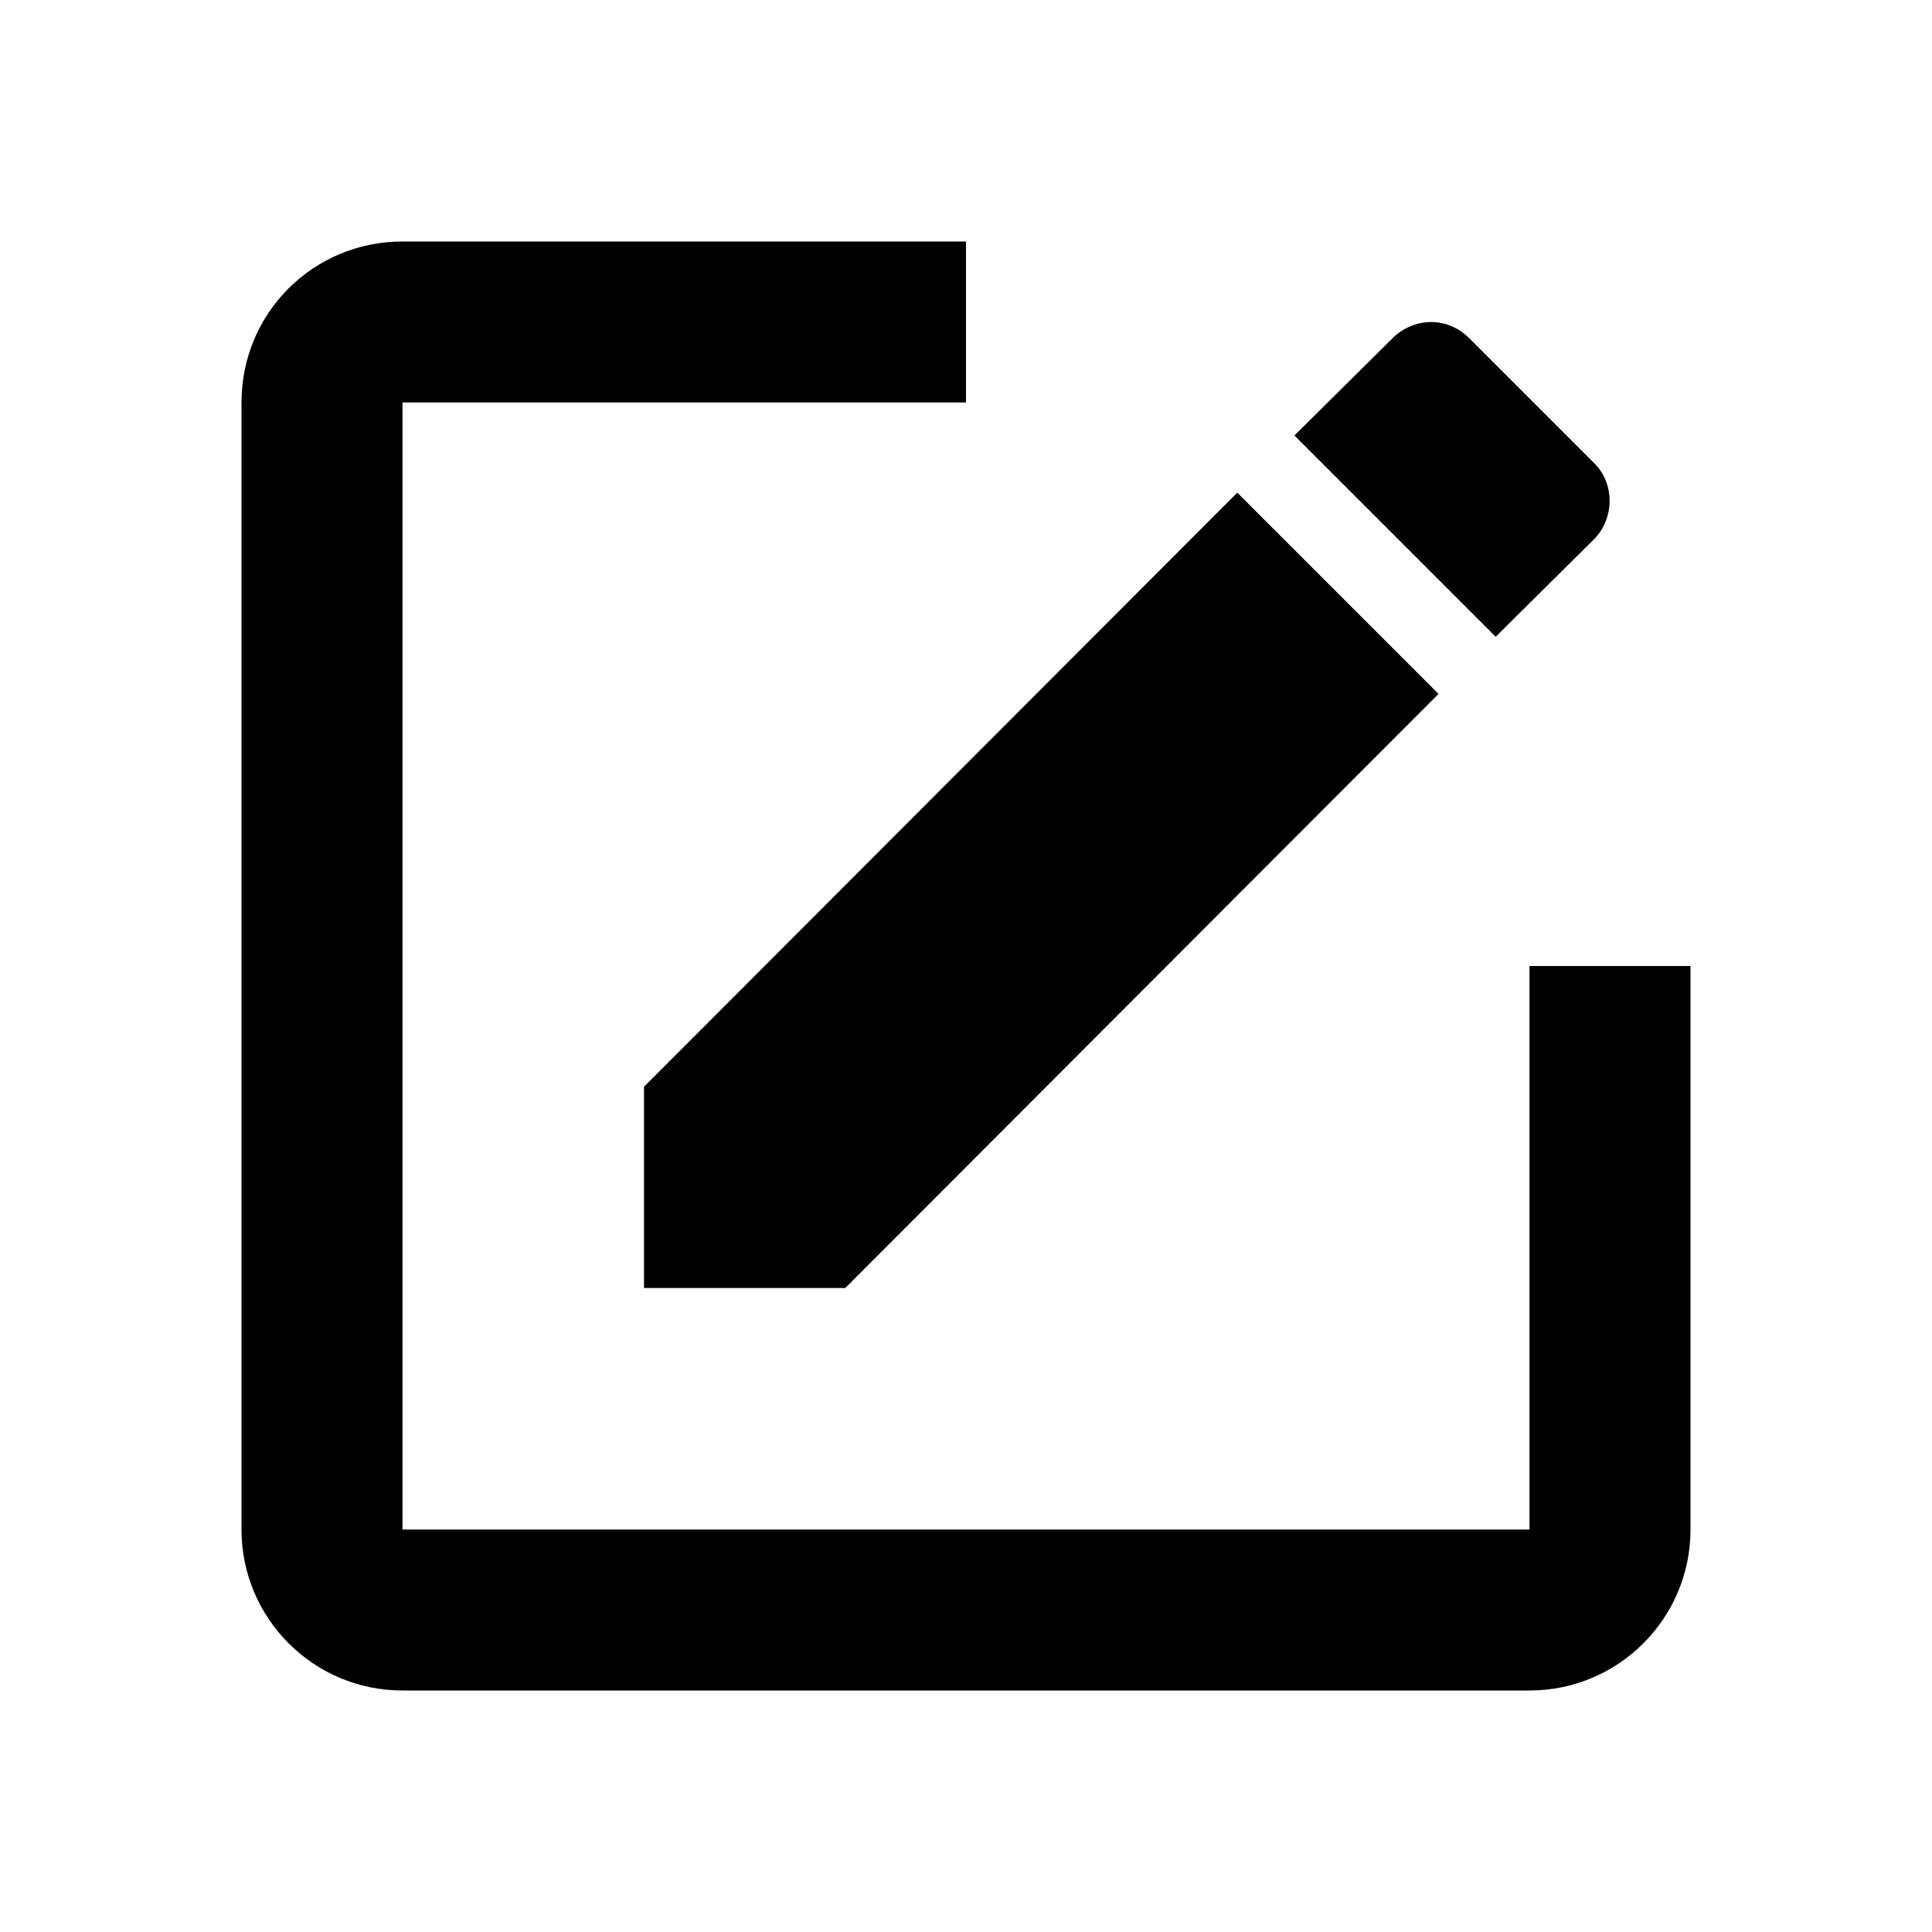
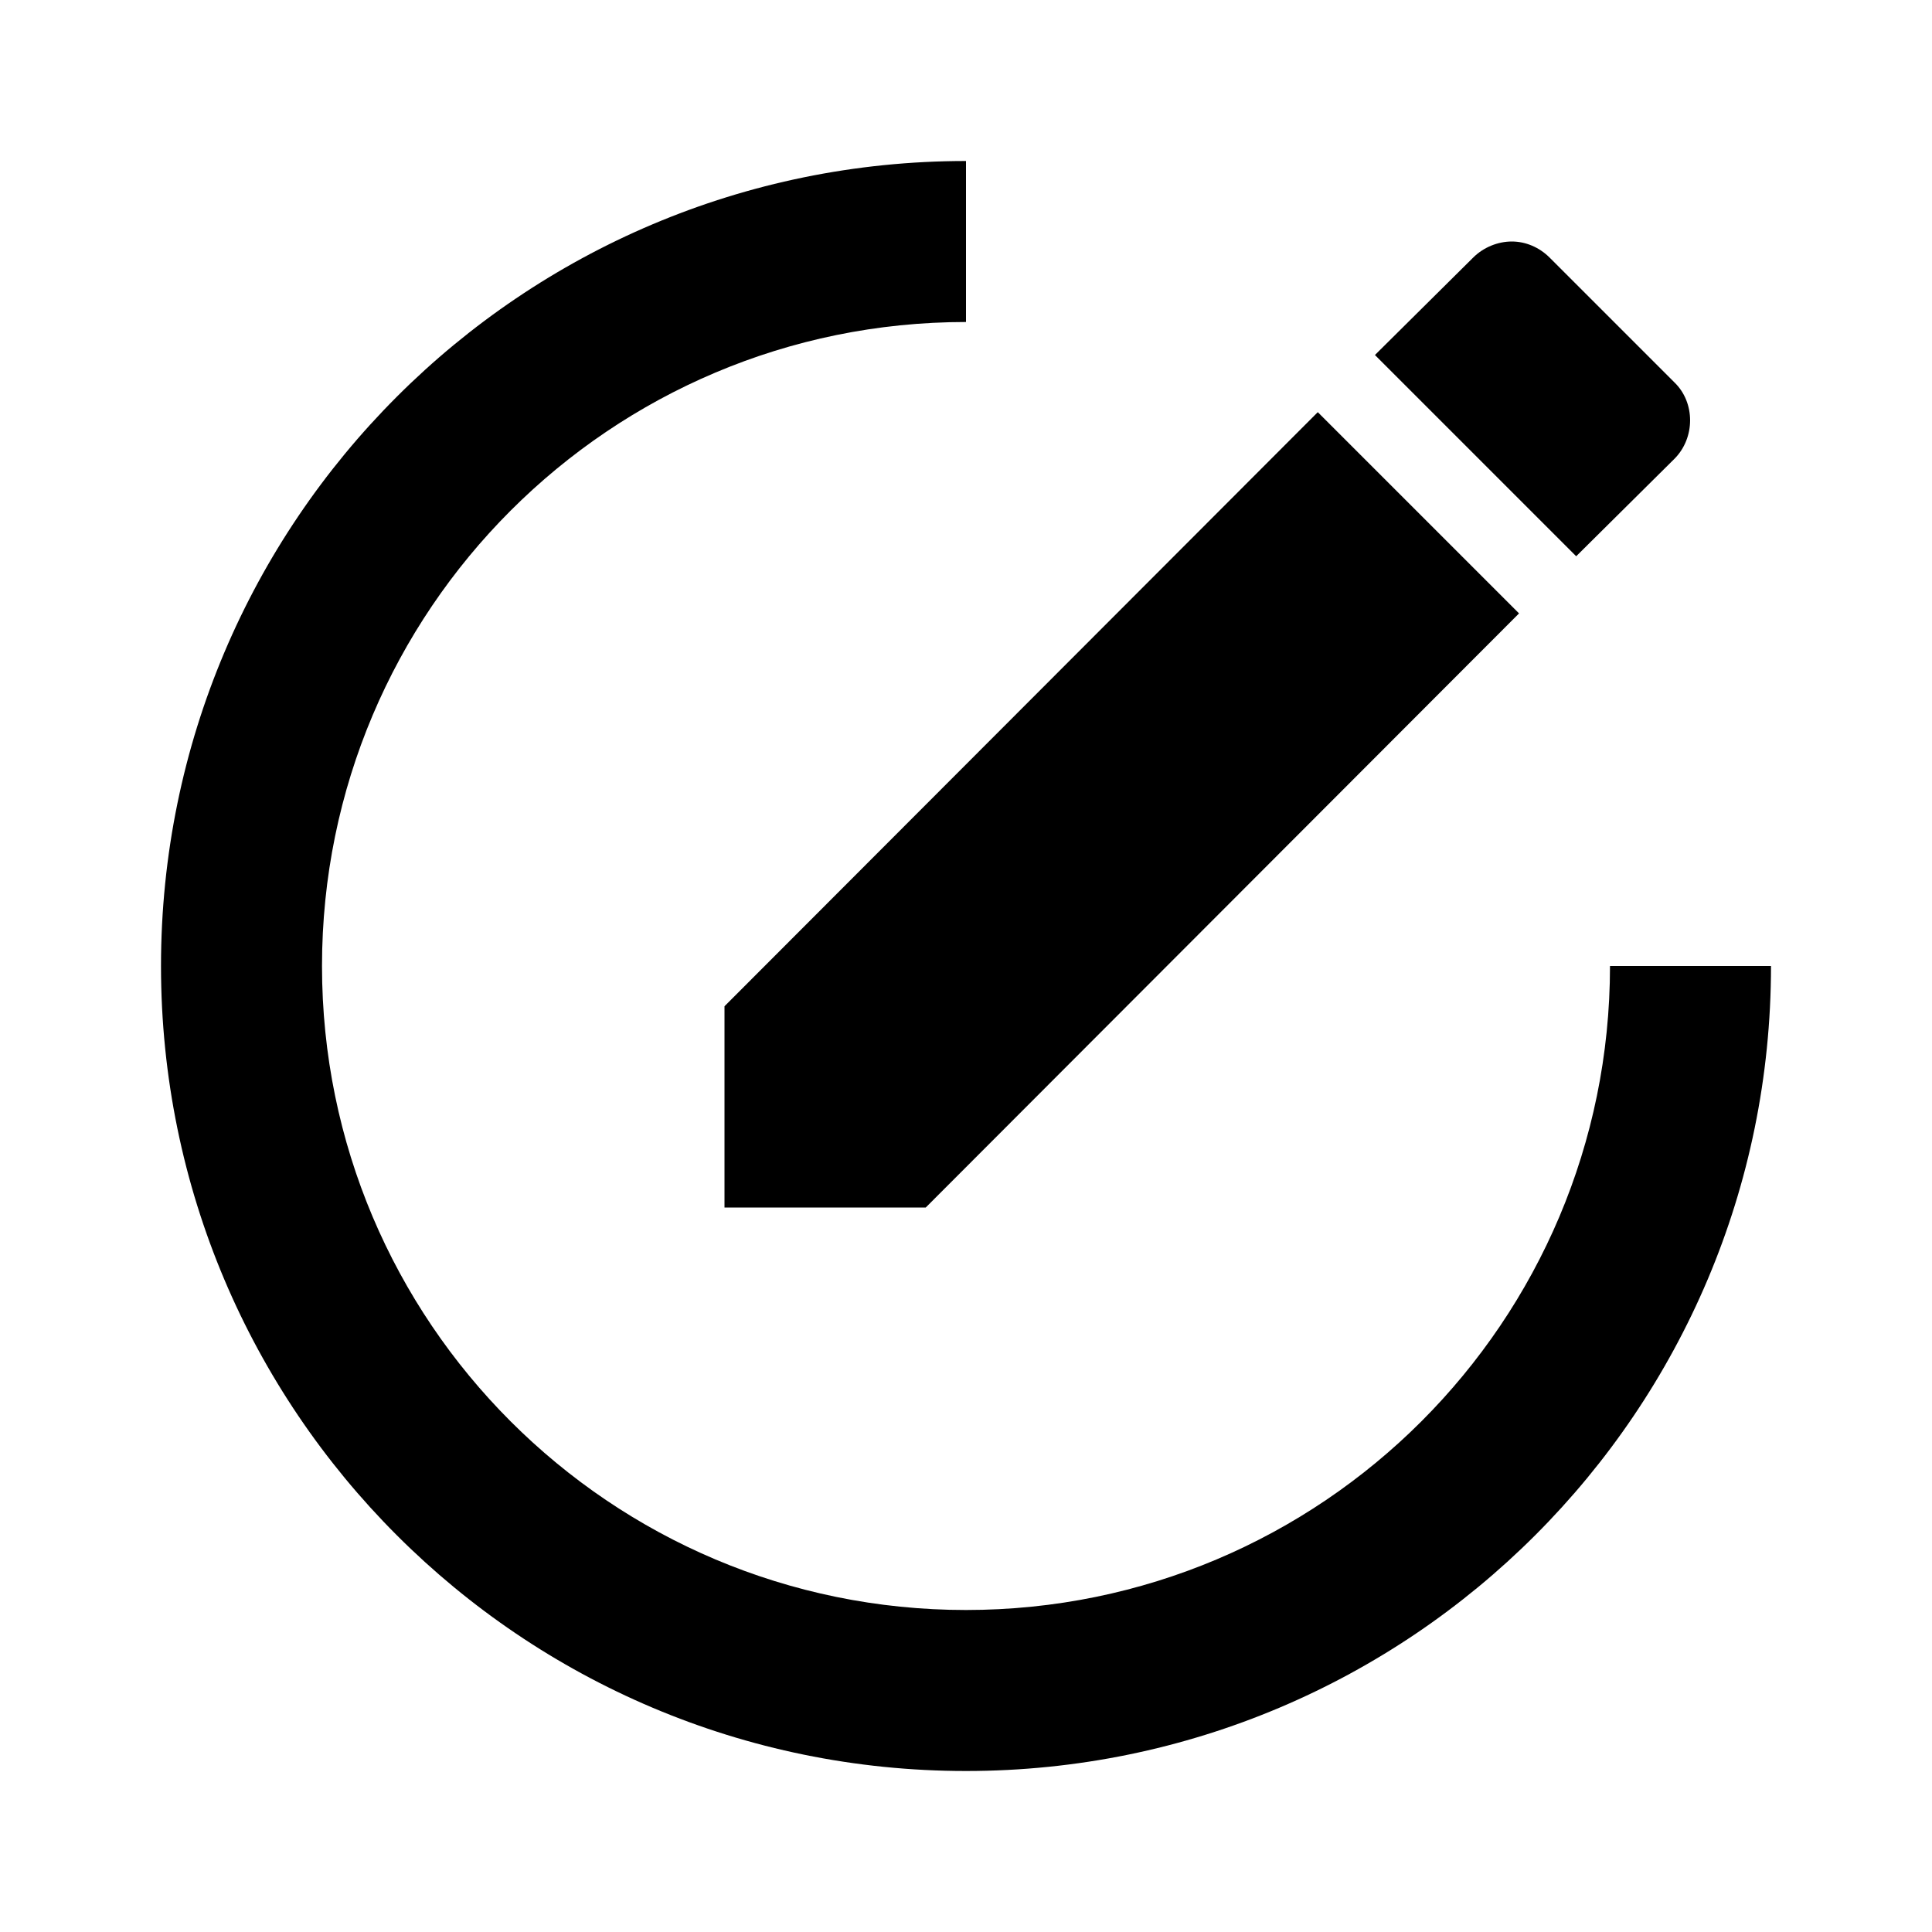
<svg xmlns="http://www.w3.org/2000/svg" version="1.1" width="24" height="24" viewBox="0 0 24 24">
-   <path d="M5,3C3.89,3 3,3.89 3,5V19A2,2 0 0,0 5,21H19A2,2 0 0,0 21,19V12H19V19H5V5H12V3H5M17.78,4C17.61,4 17.43,4.07 17.3,4.2L16.08,5.41L18.58,7.91L19.8,6.7C20.06,6.44 20.06,6 19.8,5.75L18.25,4.2C18.12,4.07 17.95,4 17.78,4M15.37,6.12L8,13.5V16H10.5L17.87,8.62L15.37,6.12Z" />
+   <path d="M12,2A10,10 0 0,0 2,12A10,10 0 0,0 12,22A10,10 0 0,0 22,12H20A8,8 0 0,1 12,20A8,8 0 0,1 4,12A8,8 0 0,1 12,4V2M18.78,3C18.61,3 18.43,3.07 18.3,3.2L17.08,4.41L19.58,6.91L20.8,5.7C21.06,5.44 21.06,5 20.8,4.75L19.25,3.2C19.12,3.07 18.95,3 18.78,3M16.37,5.12L9,12.5V15H11.5L18.87,7.62L16.37,5.12Z" />
</svg>
